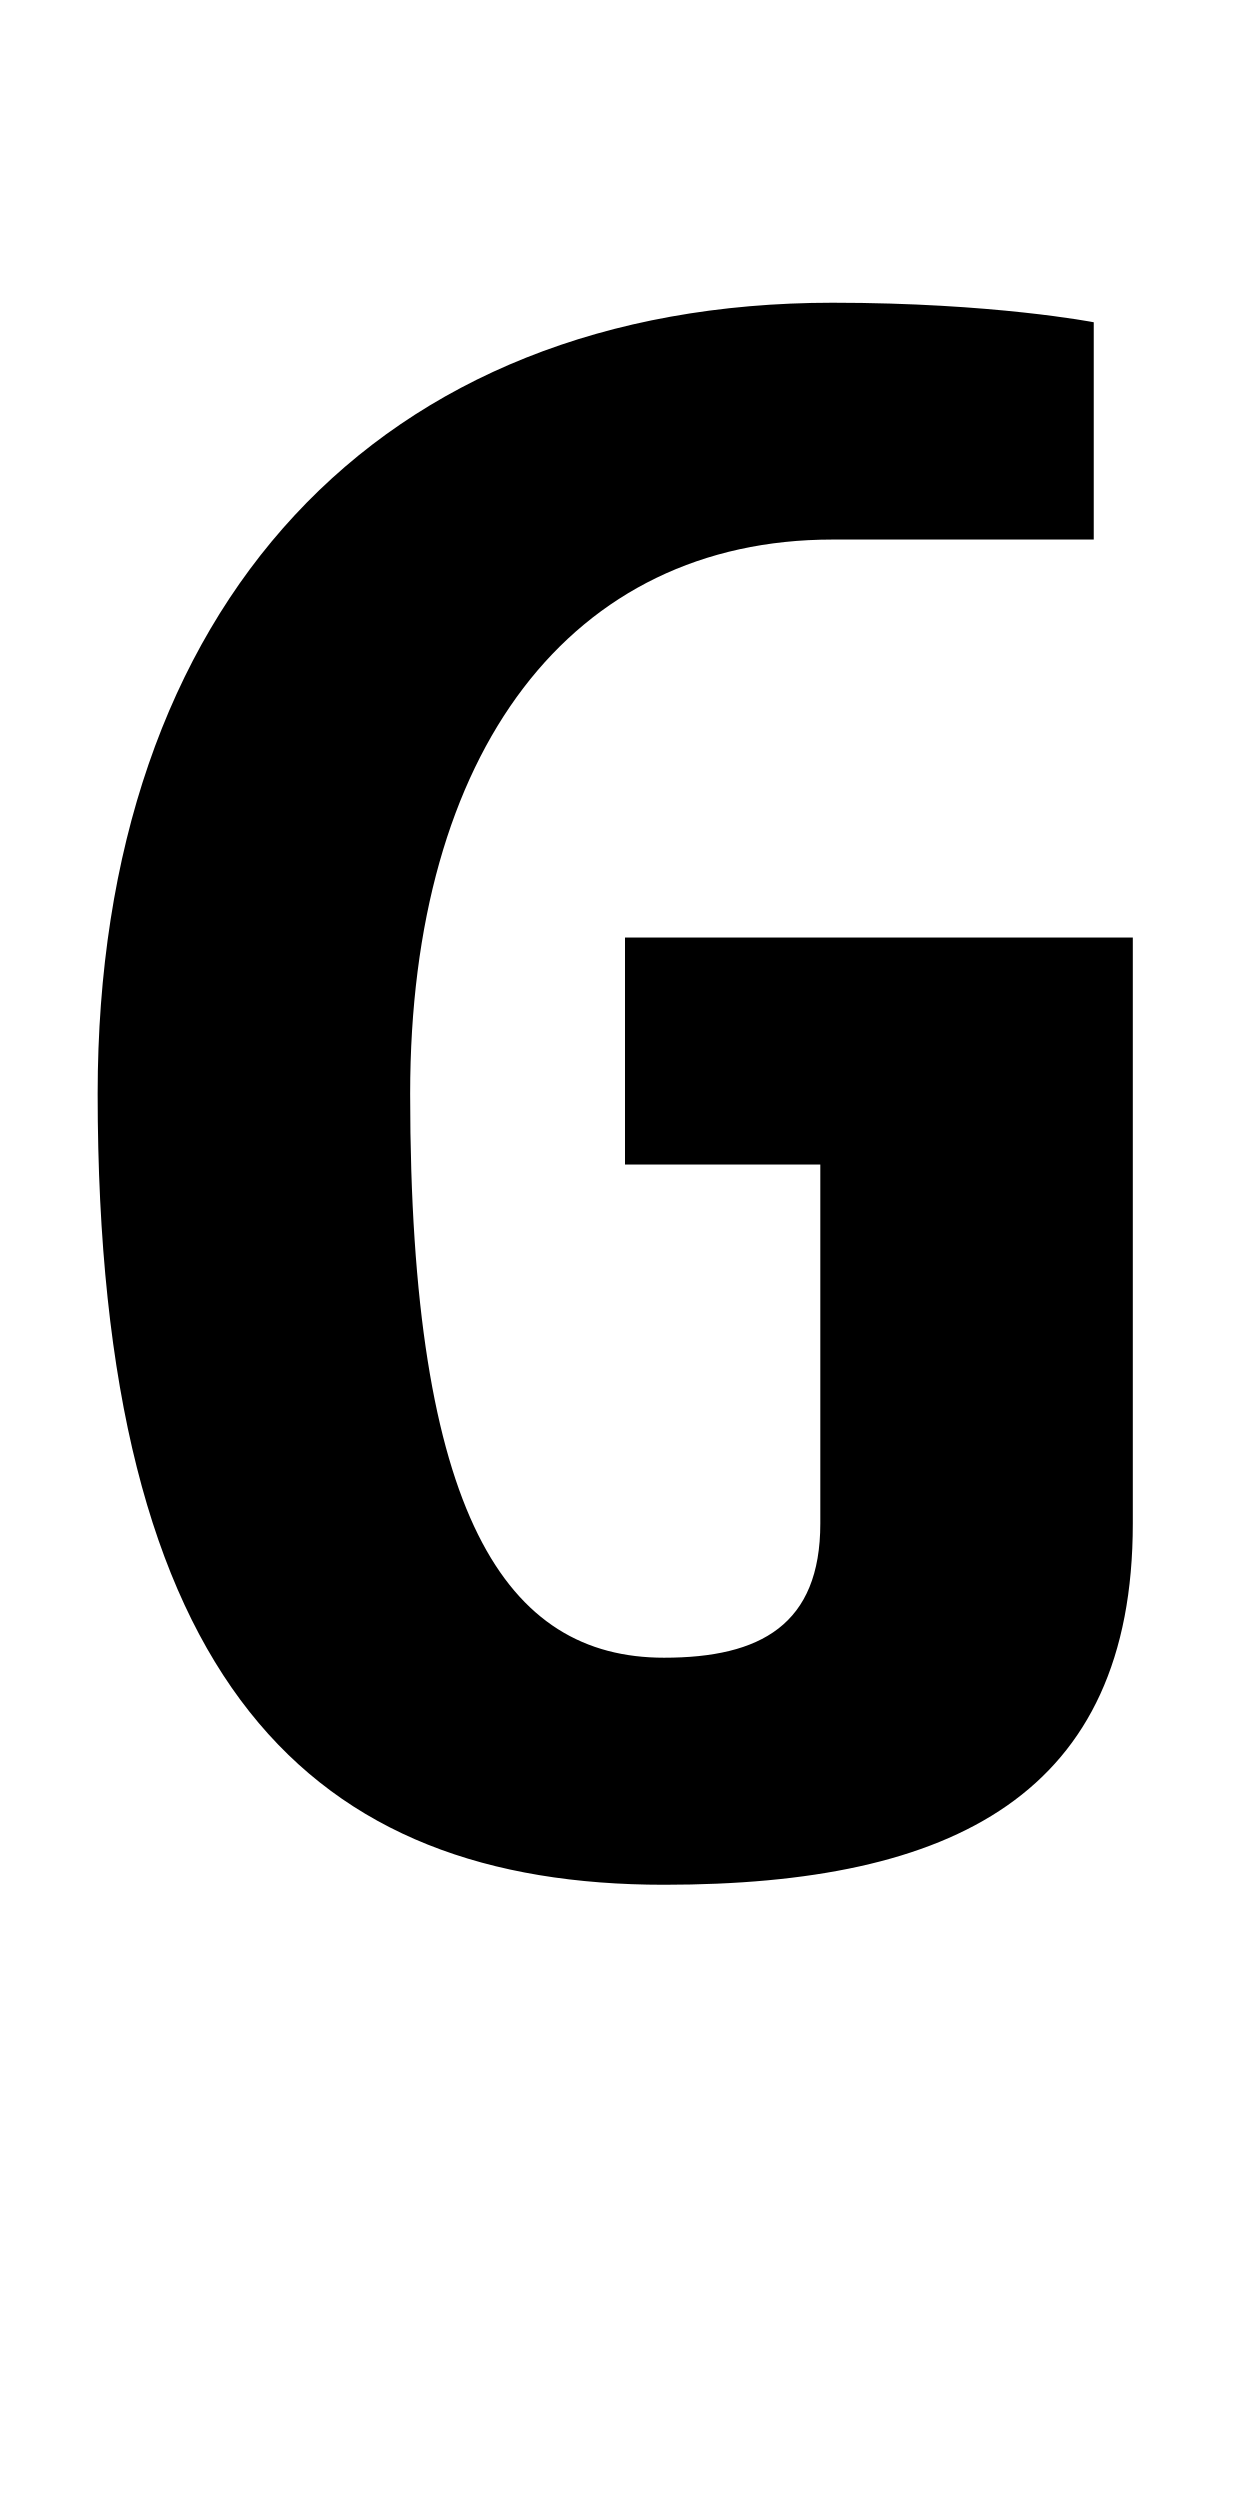
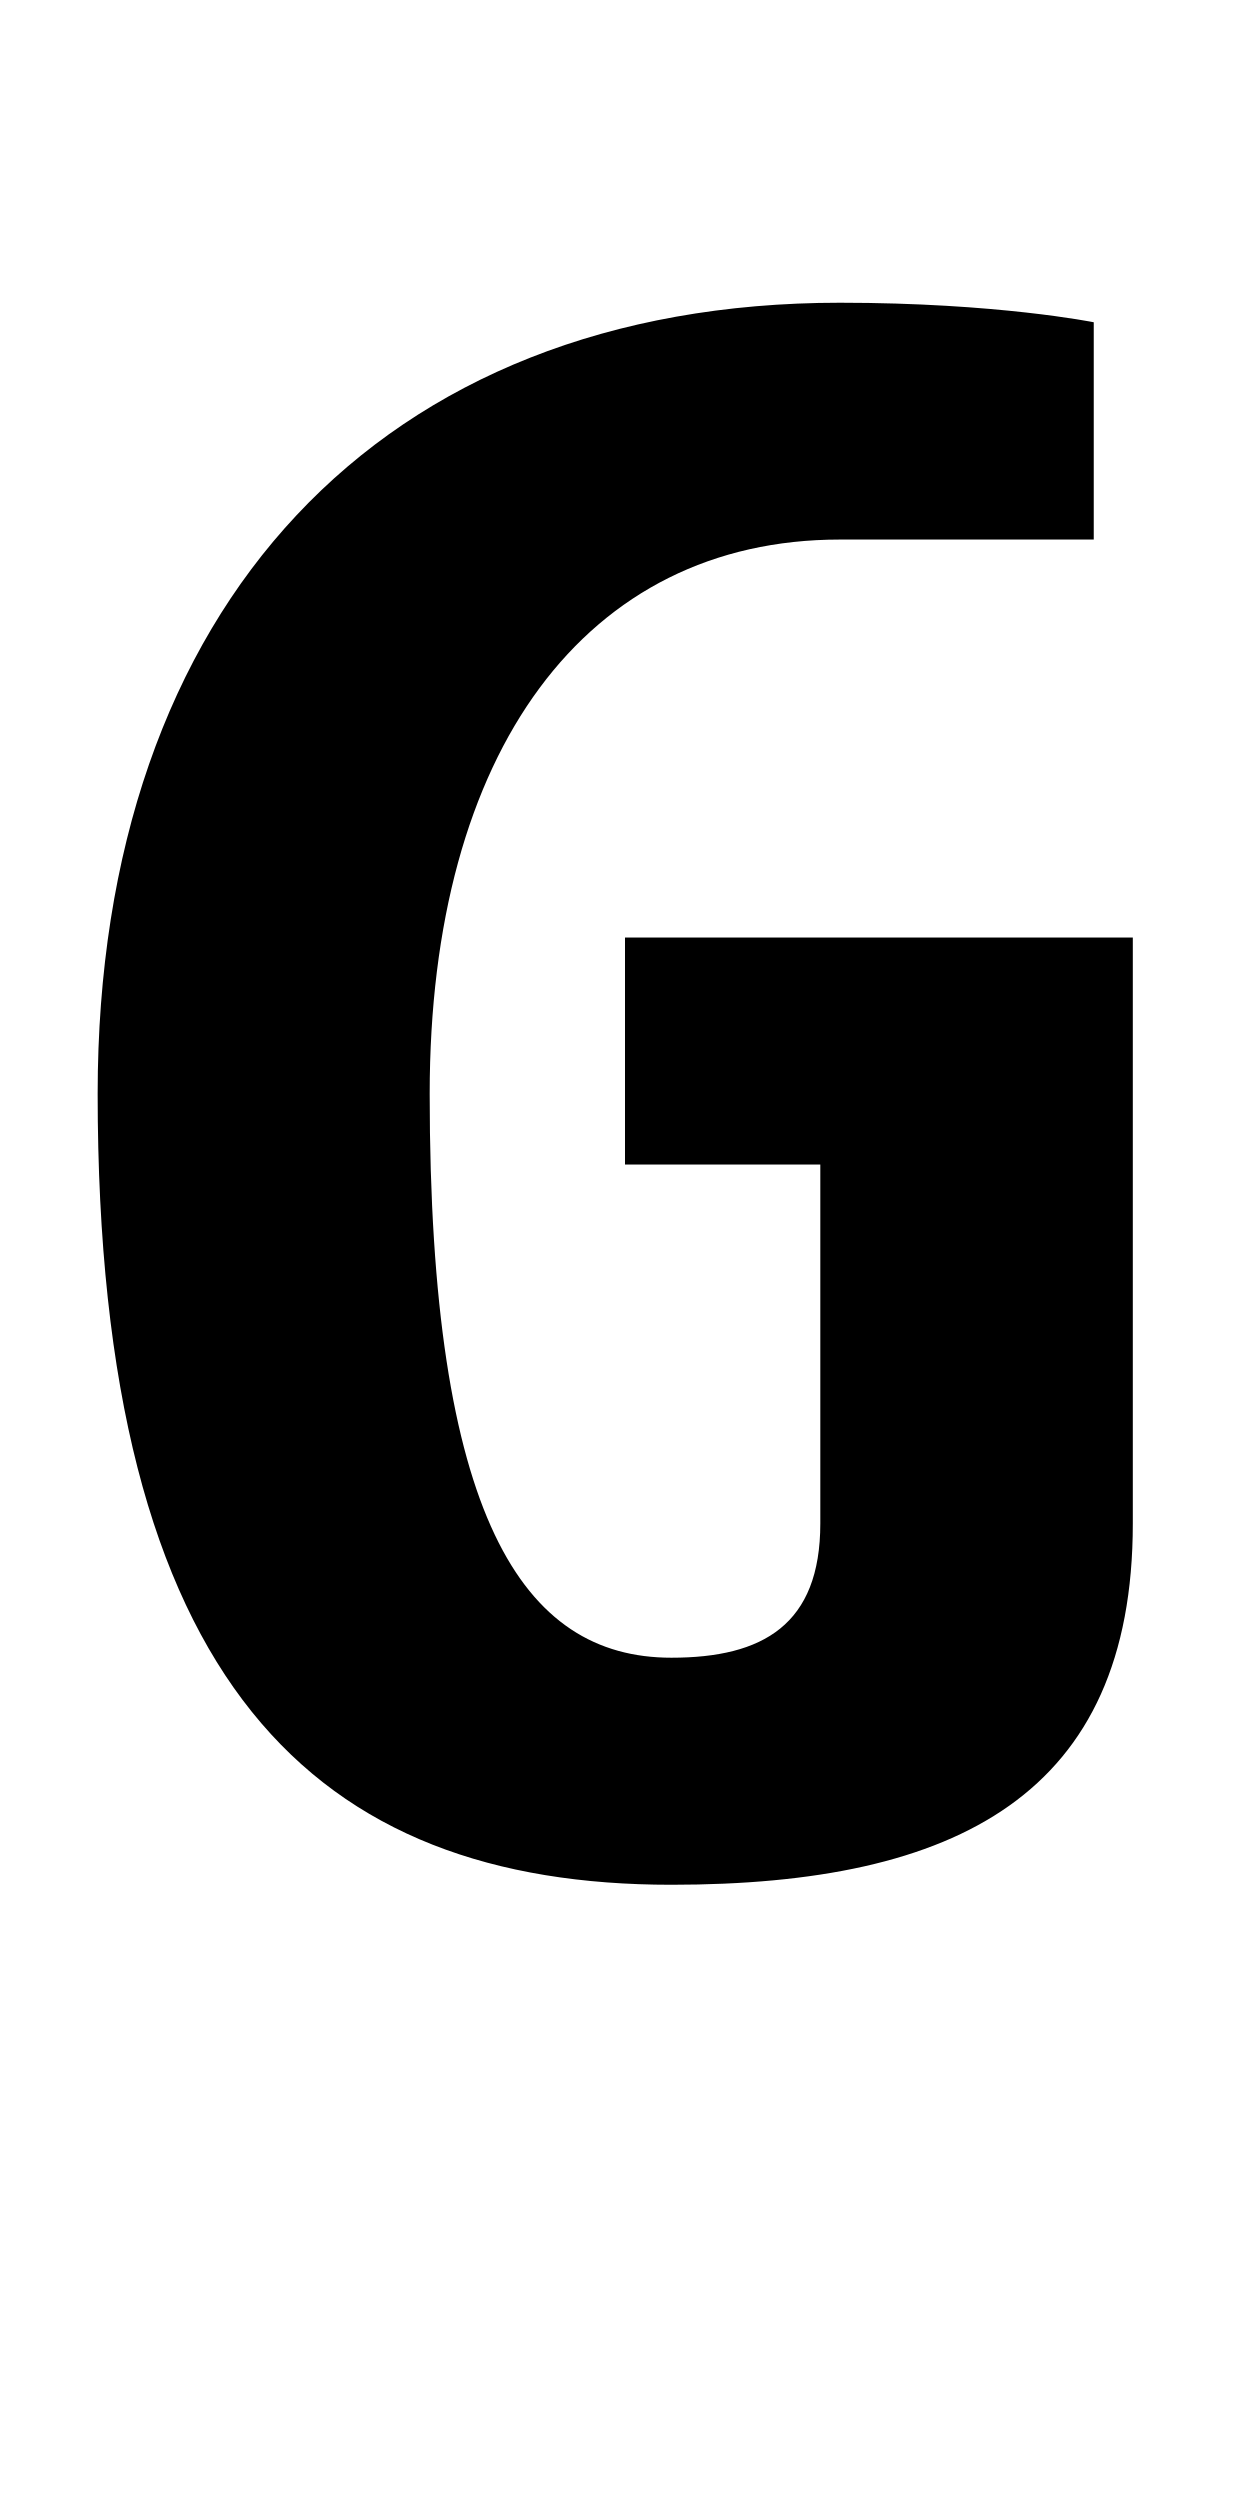
<svg xmlns="http://www.w3.org/2000/svg" version="1.1" width="1024" height="2048" id="svg3355">
  <defs id="defs3357" />
-   <path d="M 682,248 C 309.995,248 80,496.003 80,896 c 0,485.999 176.995,648 464,648 237.002,0 384,-74.005 384,-296 l -10e-6,-480 H 512 v 186 h 160 l 3e-5,294 C 672,1331.004 622.999,1358 544,1358 414.998,1358 336,1242.997 336,896 336,614.999 467.996,442 682,442 H 896 V 264 c 0,0 -81.996,-16 -214,-16 z" id="path3157-2-7-7-2-8-2-3-1-8-2-6-4-3" style="display:inline;fill:#000000;fill-opacity:1;stroke:none" />
+   <path d="M 688,248 C 312.002,248 80,496.003 80,896 c 0,485.999 179.993,648 470,648 234.004,0 378,-74.005 378,-296 l -10e-6,-480 H 512 v 186 h 160 l 3e-5,294 c 1e-5,83.004 -47.002,110 -122,110 C 428.005,1358 352,1242.997 352,896 352,614.999 479.994,442 688,442 H 896 V 264 c 0,0 -79.002,-16 -208,-16 z" id="path3157-2-7-7-2-8-2-3-1-8-2-6-4-3" style="display:inline;fill:#000000;fill-opacity:1;stroke:none" />
</svg>
